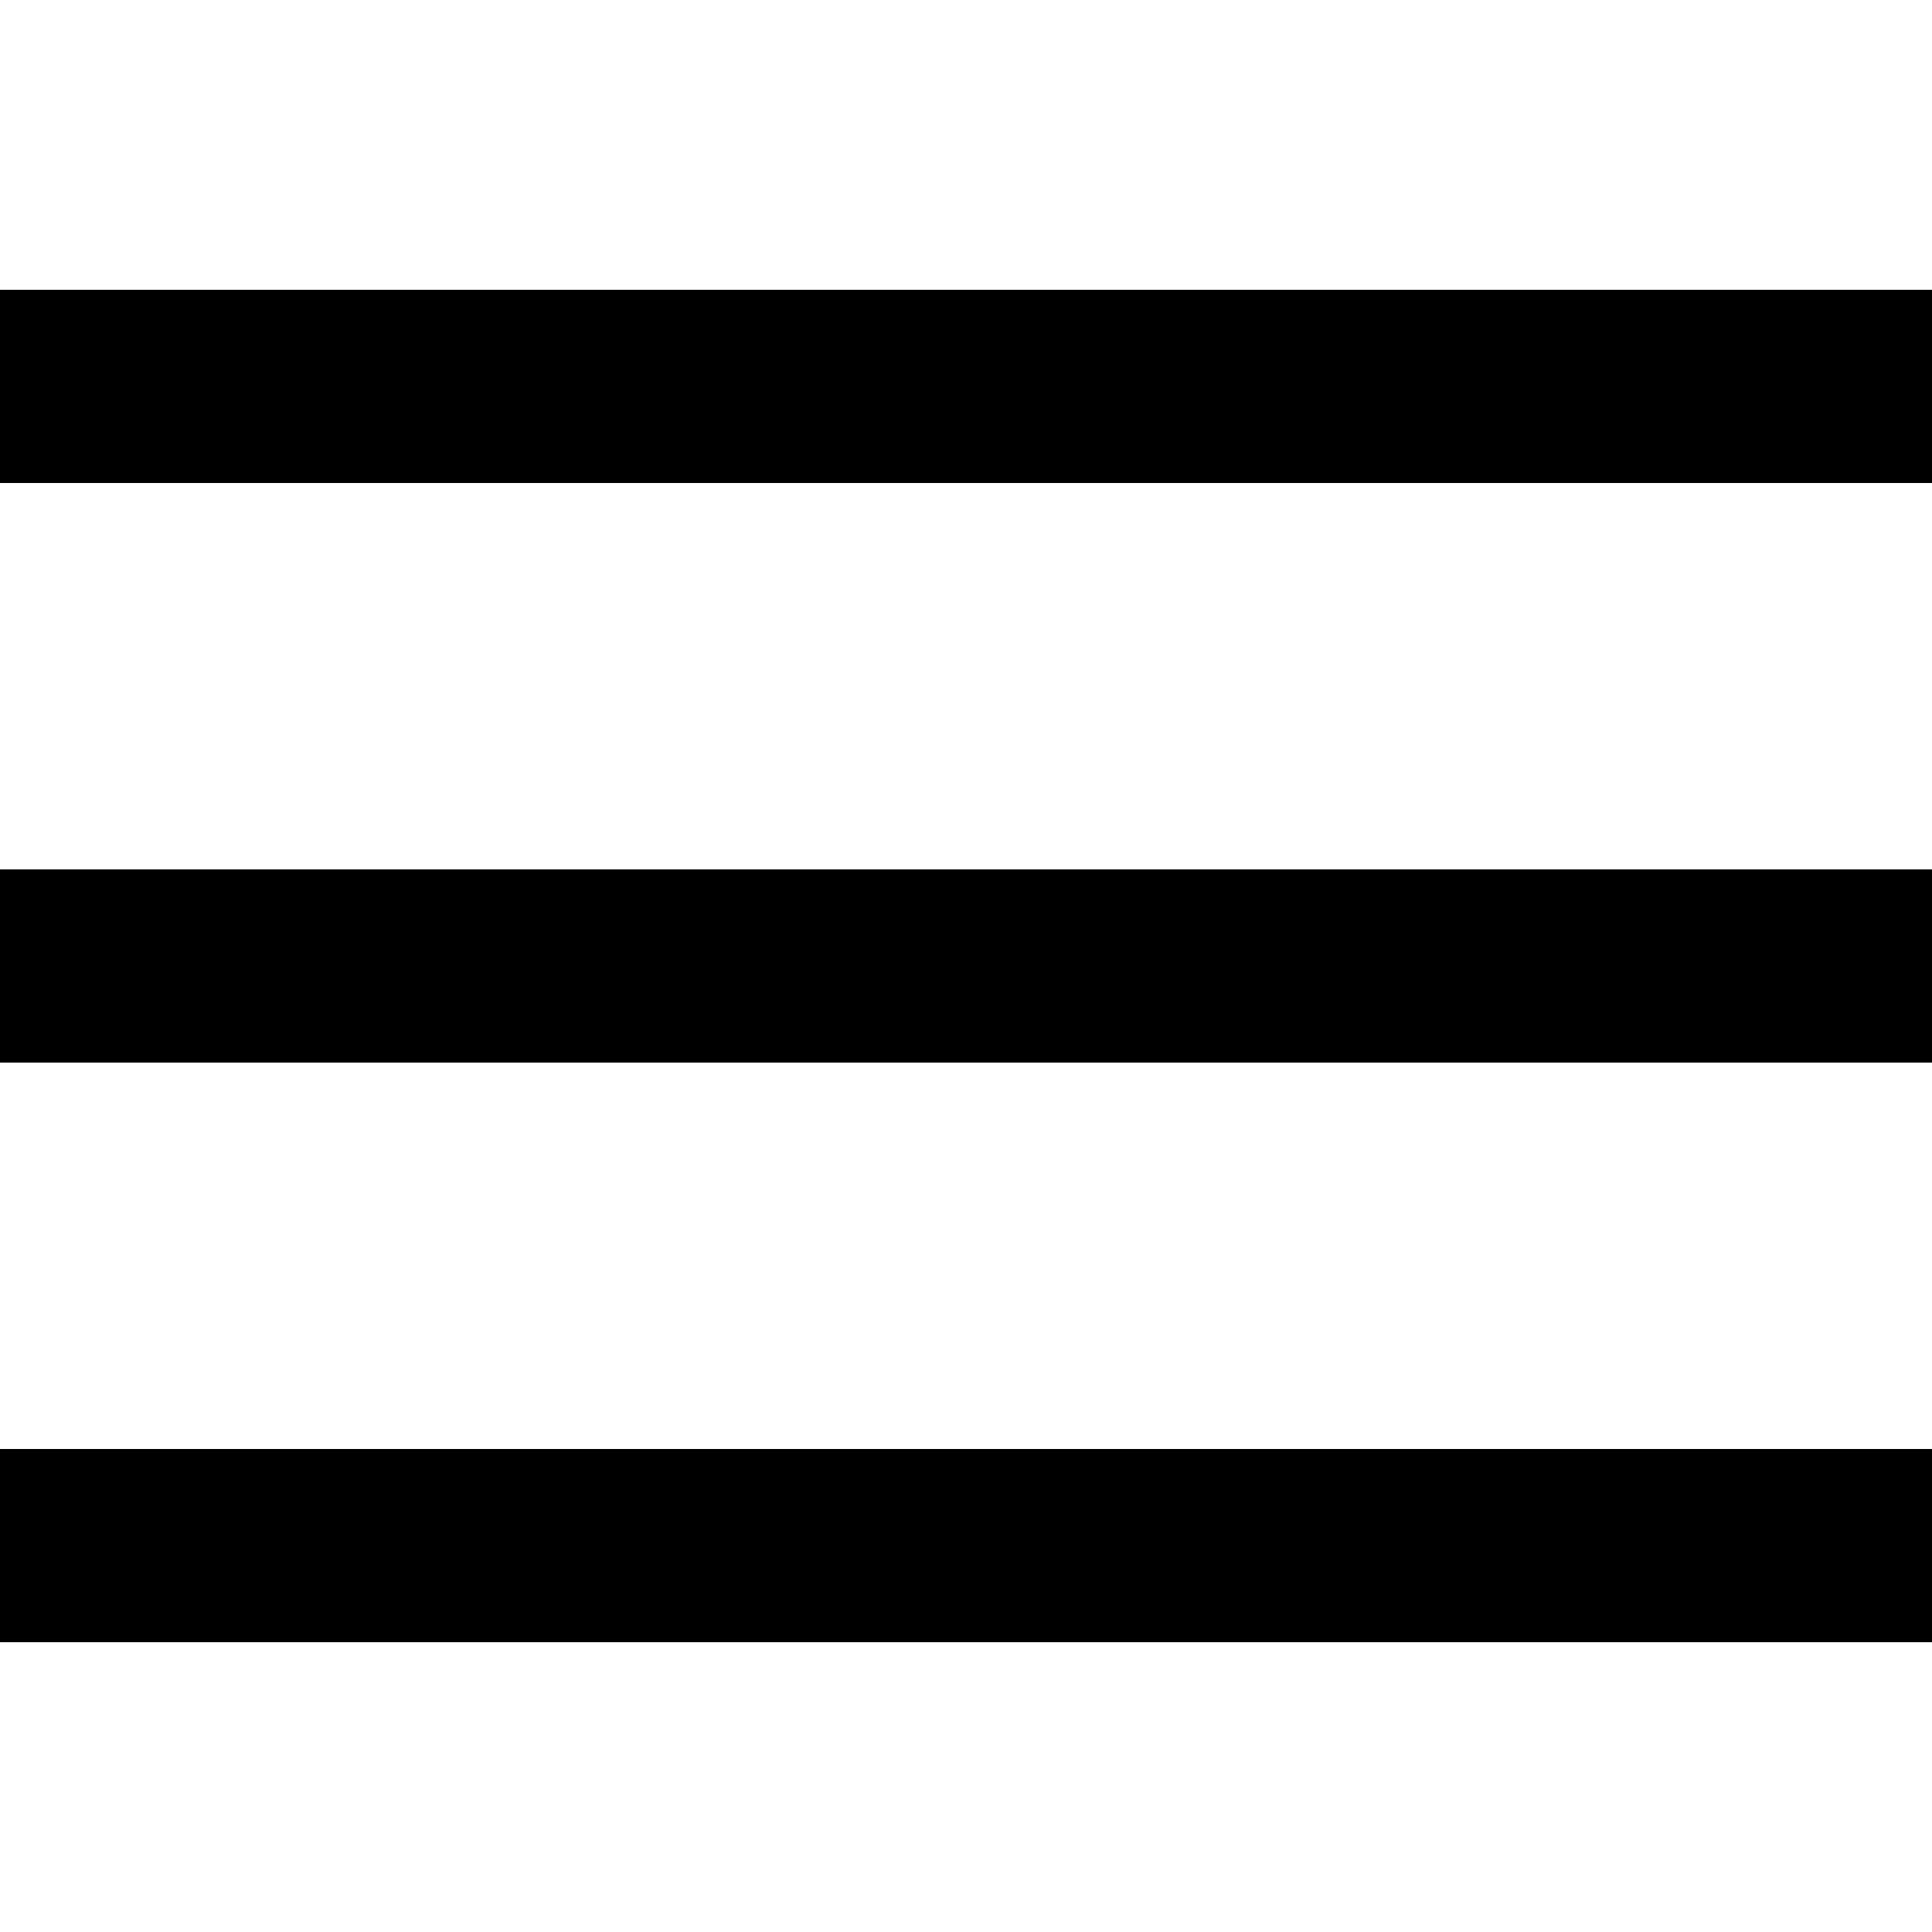
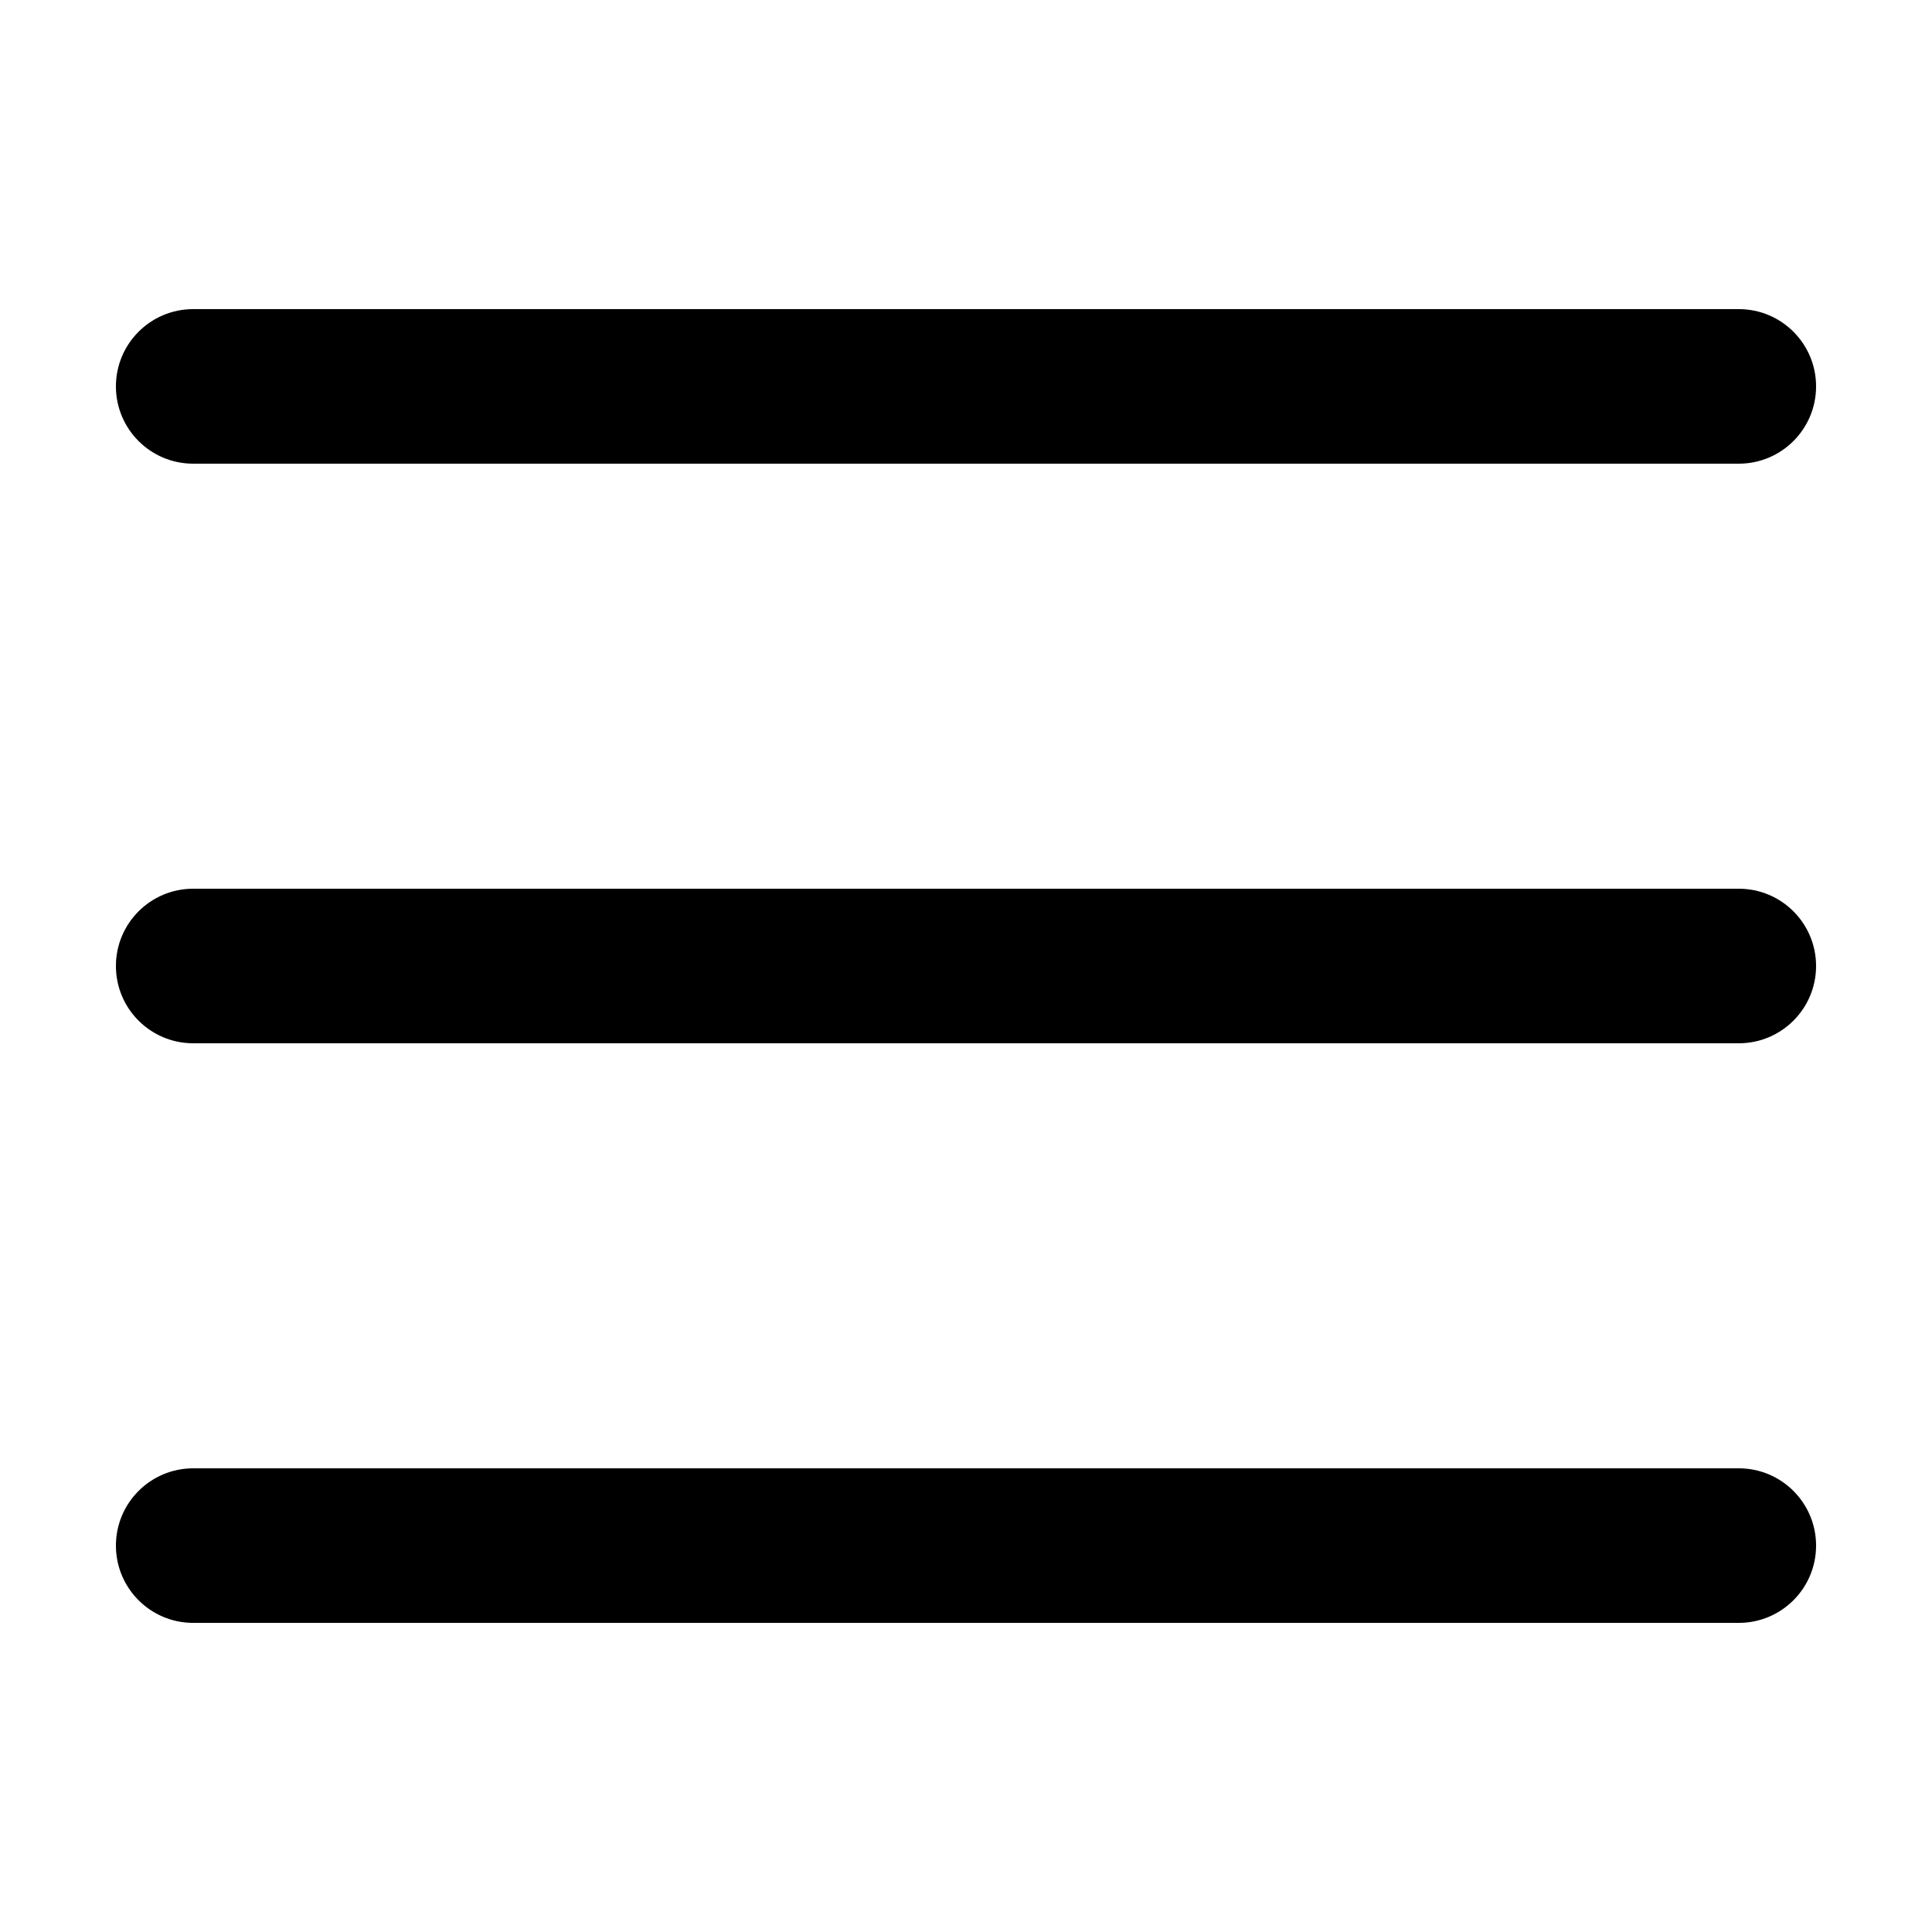
- <svg xmlns="http://www.w3.org/2000/svg" viewBox="0 0 50 50" width="4px" height="4px">
-   <path d="M 0 7.5 L 0 12.5 L 50 12.5 L 50 7.5 Z M 0 22.5 L 0 27.5 L 50 27.5 L 50 22.5 Z M 0 37.5 L 0 42.5 L 50 42.5 L 50 37.5 Z" />
+ <svg xmlns="http://www.w3.org/2000/svg" viewBox="0 0 50 50" width="2px" height="2px">
+   <path d="M 5 8 A 2 2 0 1 0 5 12 L 45 12 A 2 2 0 1 0 45 8 L 5 8 z M 5 23 A 2 2 0 1 0 5 27 L 45 27 A 2 2 0 1 0 45 23 L 5 23 z M 5 38 A 2 2 0 1 0 5 42 L 45 42 A 2 2 0 1 0 45 38 L 5 38 z" />
</svg>
